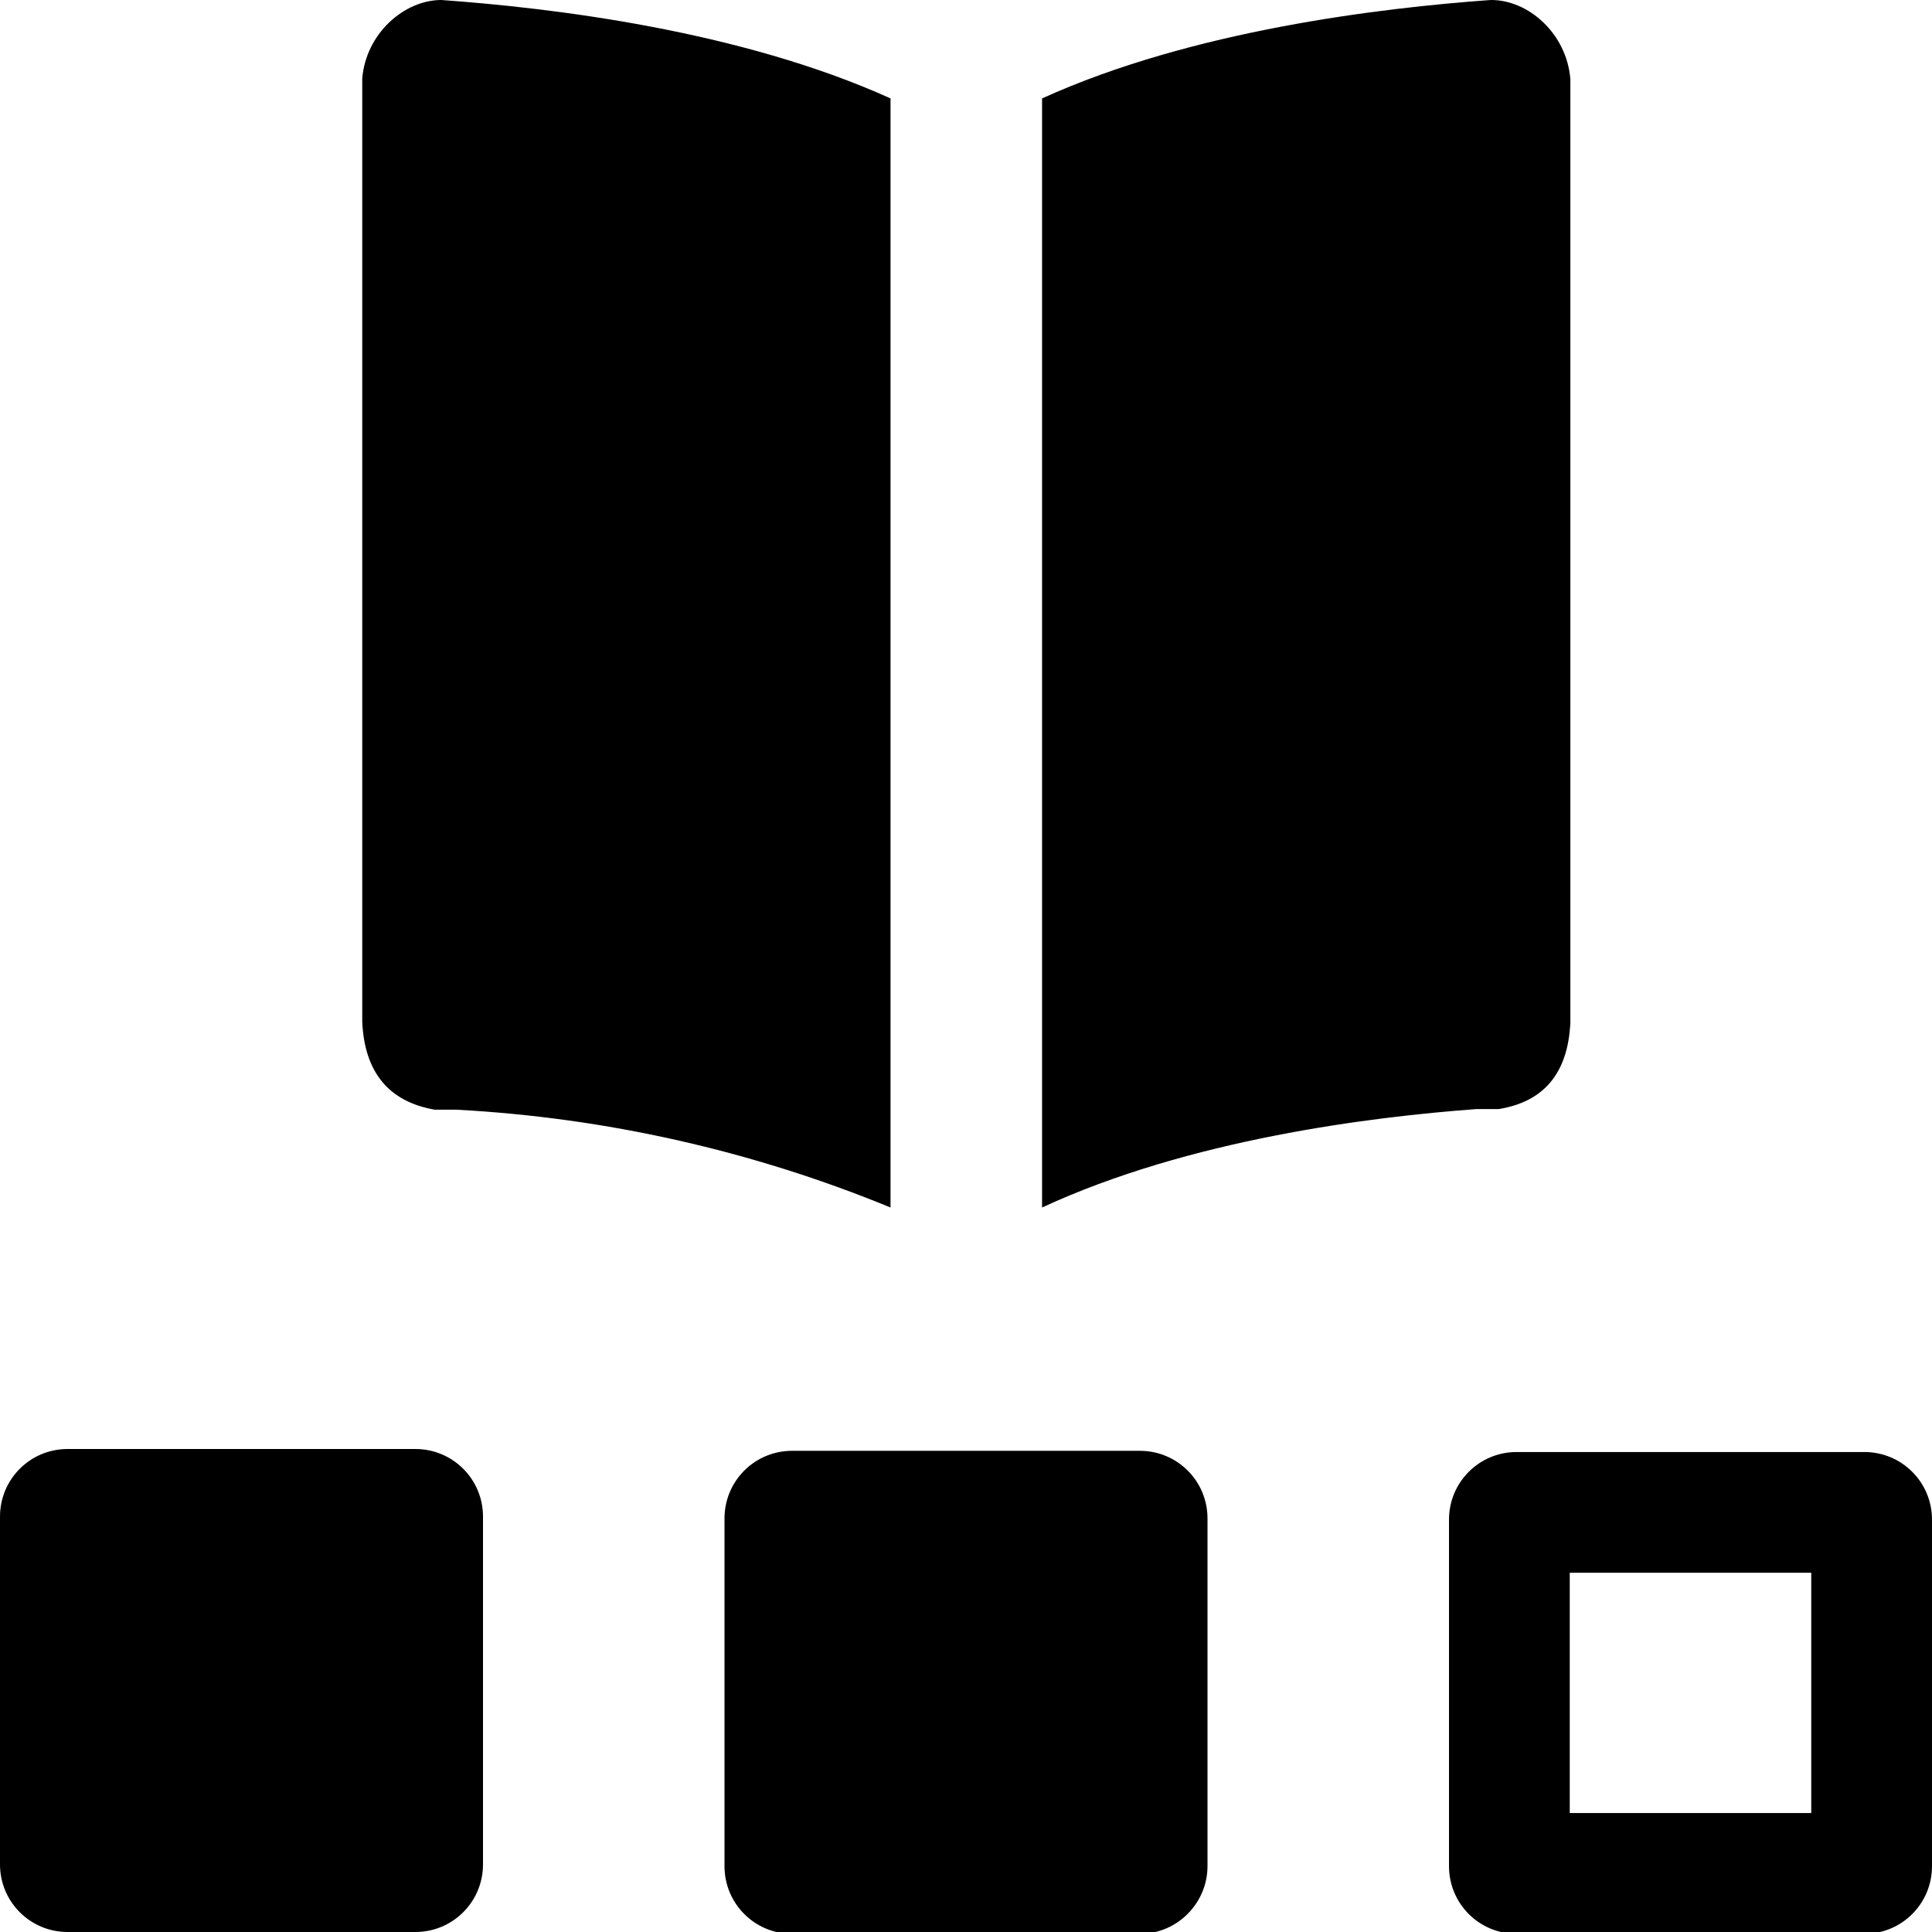
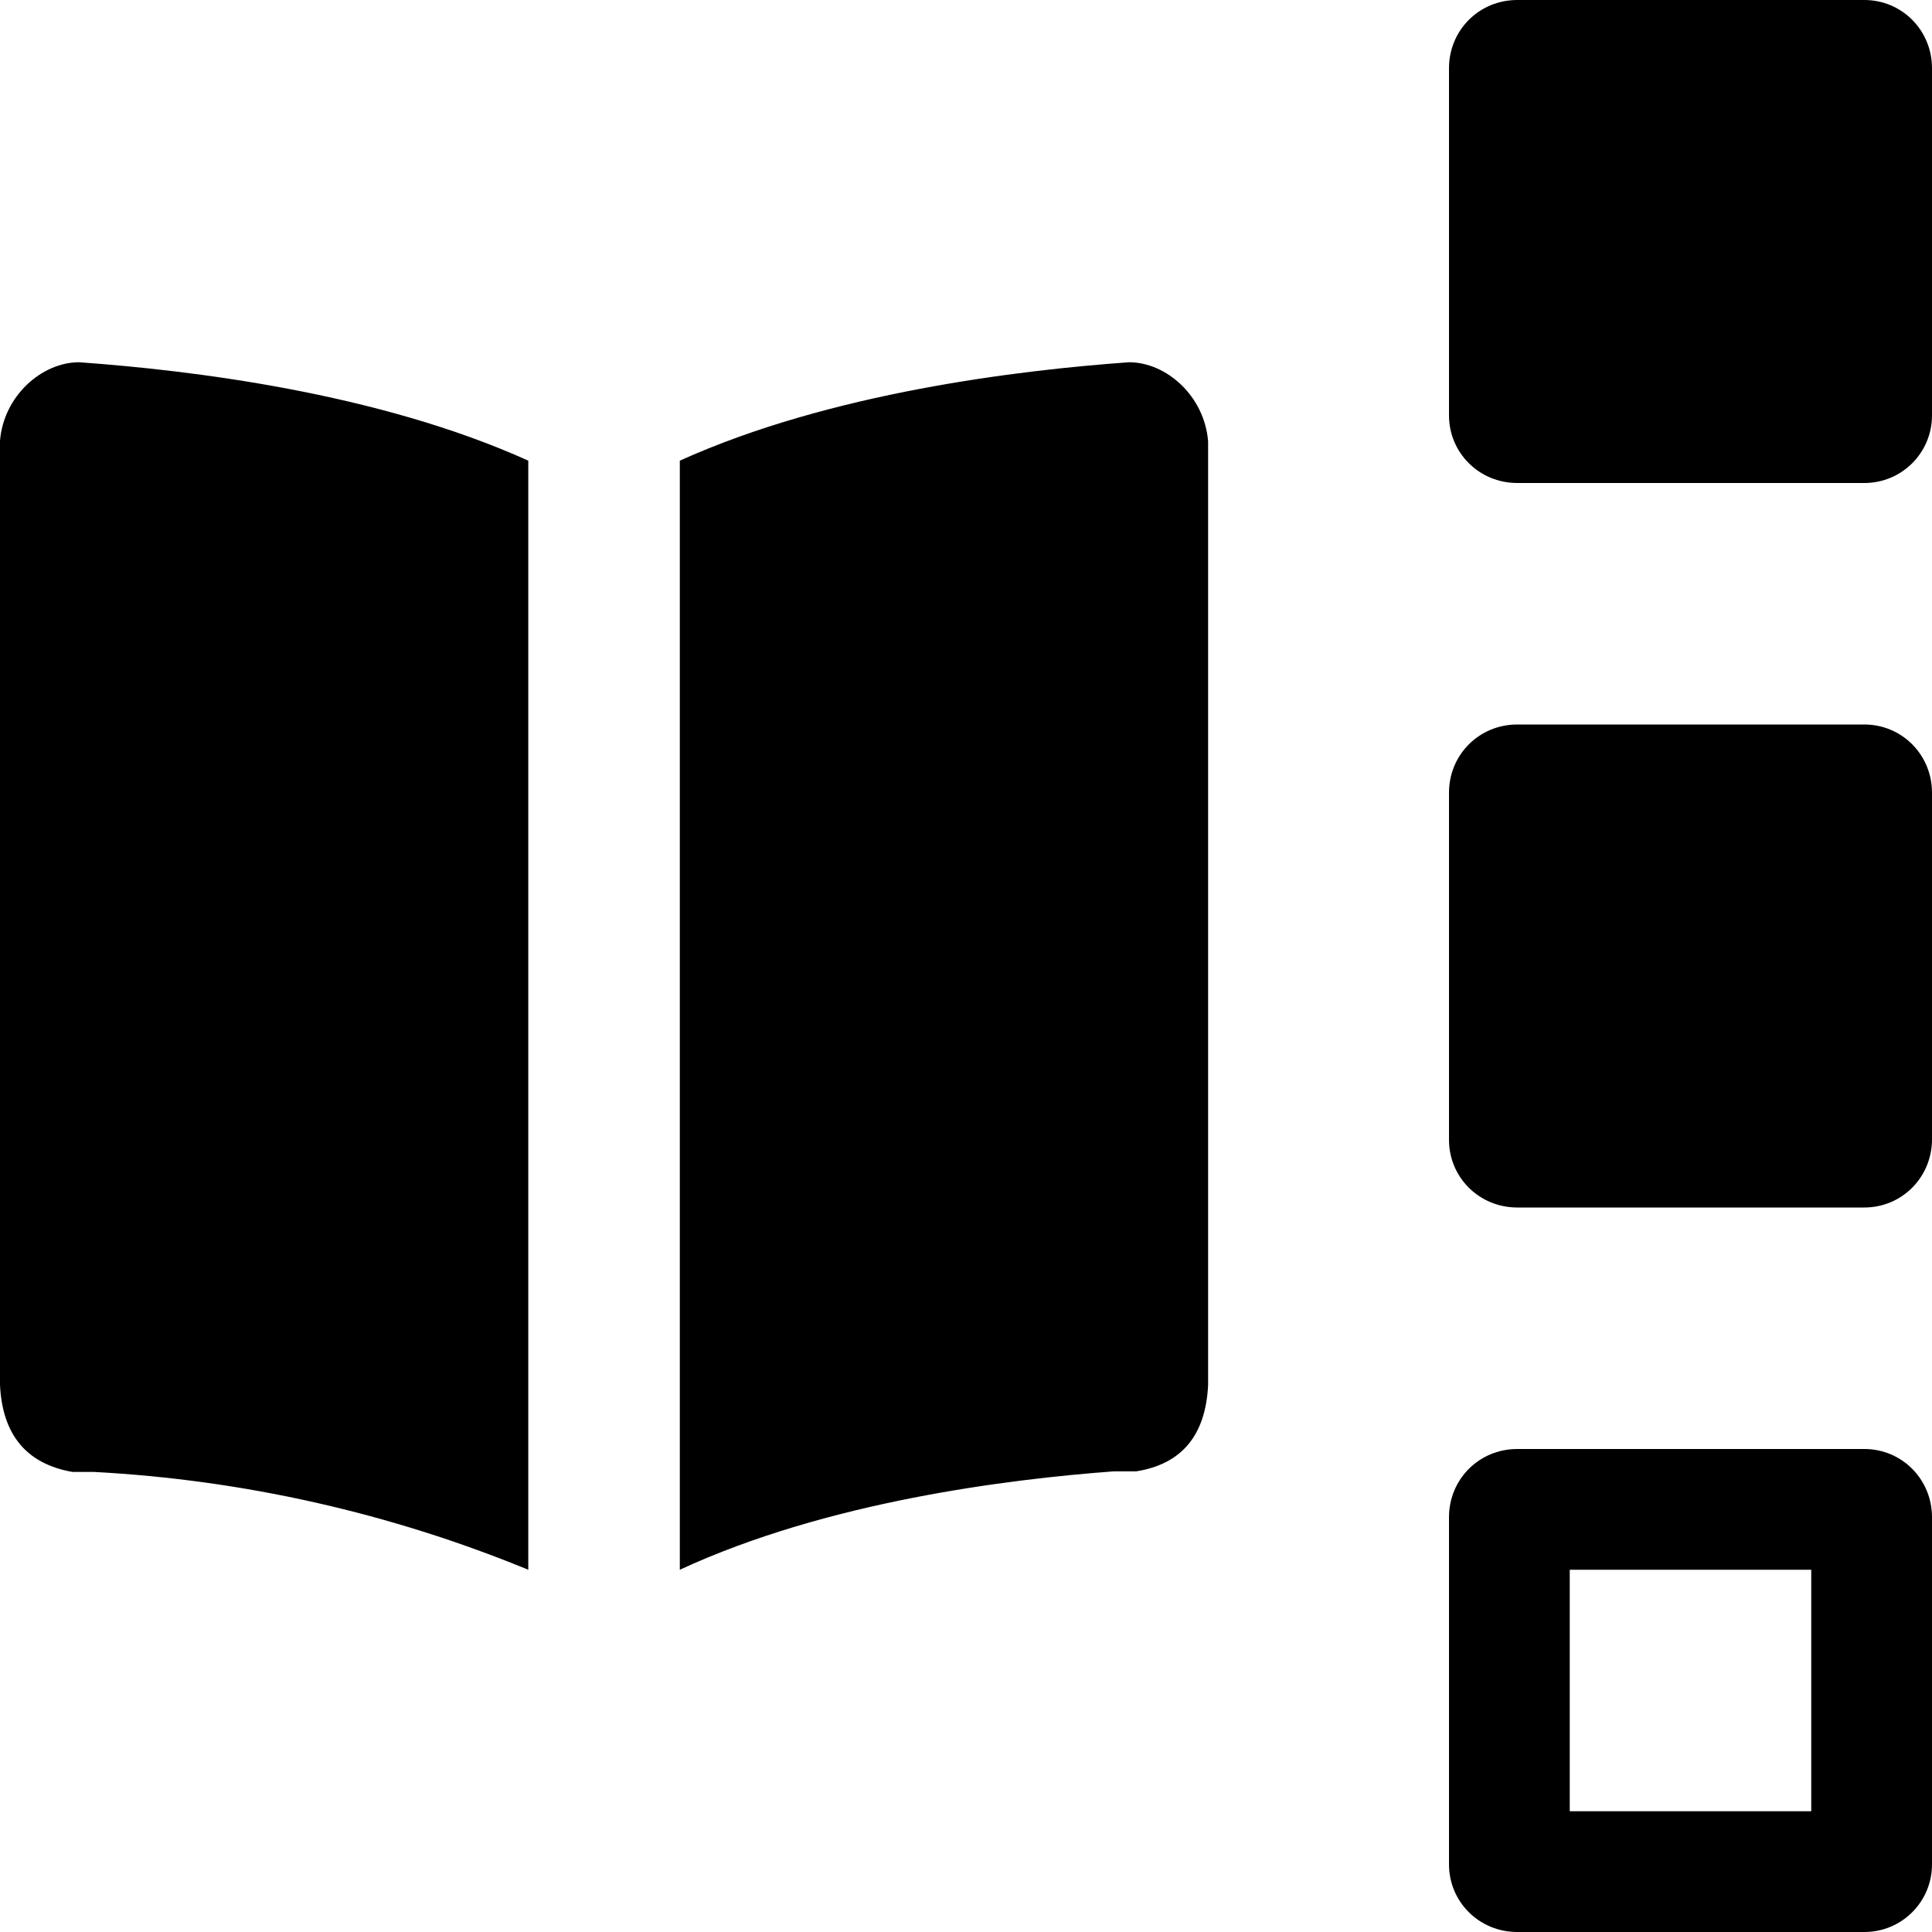
<svg xmlns="http://www.w3.org/2000/svg" viewBox="0 0 32 32" xml:space="preserve" fill-rule="evenodd" clip-rule="evenodd" stroke-linejoin="round" stroke-miterlimit="2">
-   <path d="M7.31 0c1.82.13 4.94.5 7.44 1.63V20a22 22 0 0 0-7.19-1.62H7.2q-1.14-.2-1.2-1.45V1.3C6.06.56 6.69 0 7.31 0M24.7 0c.62 0 1.25.56 1.31 1.31v15.63q-.06 1.25-1.19 1.43h-.37c-1.75.13-4.75.5-7.19 1.63V1.63C19.75.5 22.88.13 24.69 0M8 25.12v5.76C8 31.5 7.5 32 6.88 32H1.12C.5 32 0 31.5 0 30.88v-5.76C0 24.5.5 24 1.12 24h5.76C7.5 24 8 24.5 8 25.12m12 .03v5.76c0 .61-.5 1.12-1.12 1.12h-5.76c-.62 0-1.12-.5-1.12-1.12v-5.76c0-.62.5-1.12 1.12-1.12h5.76c.62 0 1.12.5 1.12 1.12m12 .02v5.74c0 .62-.5 1.12-1.12 1.12h-5.76c-.62 0-1.12-.5-1.12-1.12v-5.74c0-.62.5-1.12 1.12-1.12h5.76c.62 0 1.12.5 1.12 1.12m-6 .88v3.98h4v-3.98z" />
+   <path d="M1.31 6c1.82.13 4.94.5 7.44 1.63V26a22 22 0 0 0-7.19-1.62H1.2Q.06 24.18 0 22.94V7.3C.06 6.56.69 6 1.31 6M18.7 6c.62 0 1.25.56 1.31 1.31v15.63q-.06 1.25-1.19 1.43h-.37c-1.75.13-4.75.5-7.19 1.63V7.63c2.5-1.13 5.63-1.5 7.44-1.63m6.43-6h5.75C31.5 0 32 .5 32 1.13v5.75C32 7.5 31.5 8 30.88 8h-5.75C24.5 8 24 7.5 24 6.88V1.13C24 .5 24.5 0 25.13 0m0 12h5.75c.62 0 1.12.5 1.12 1.13v5.74c0 .63-.5 1.13-1.12 1.13h-5.75c-.63 0-1.13-.5-1.13-1.12v-5.75c0-.63.5-1.13 1.13-1.13m0 12h5.75c.62 0 1.12.5 1.12 1.13v5.75c0 .62-.5 1.12-1.12 1.12h-5.75c-.63 0-1.13-.5-1.13-1.12v-5.75c0-.63.5-1.13 1.13-1.13m.87 2v4h4v-4z" />
</svg>
